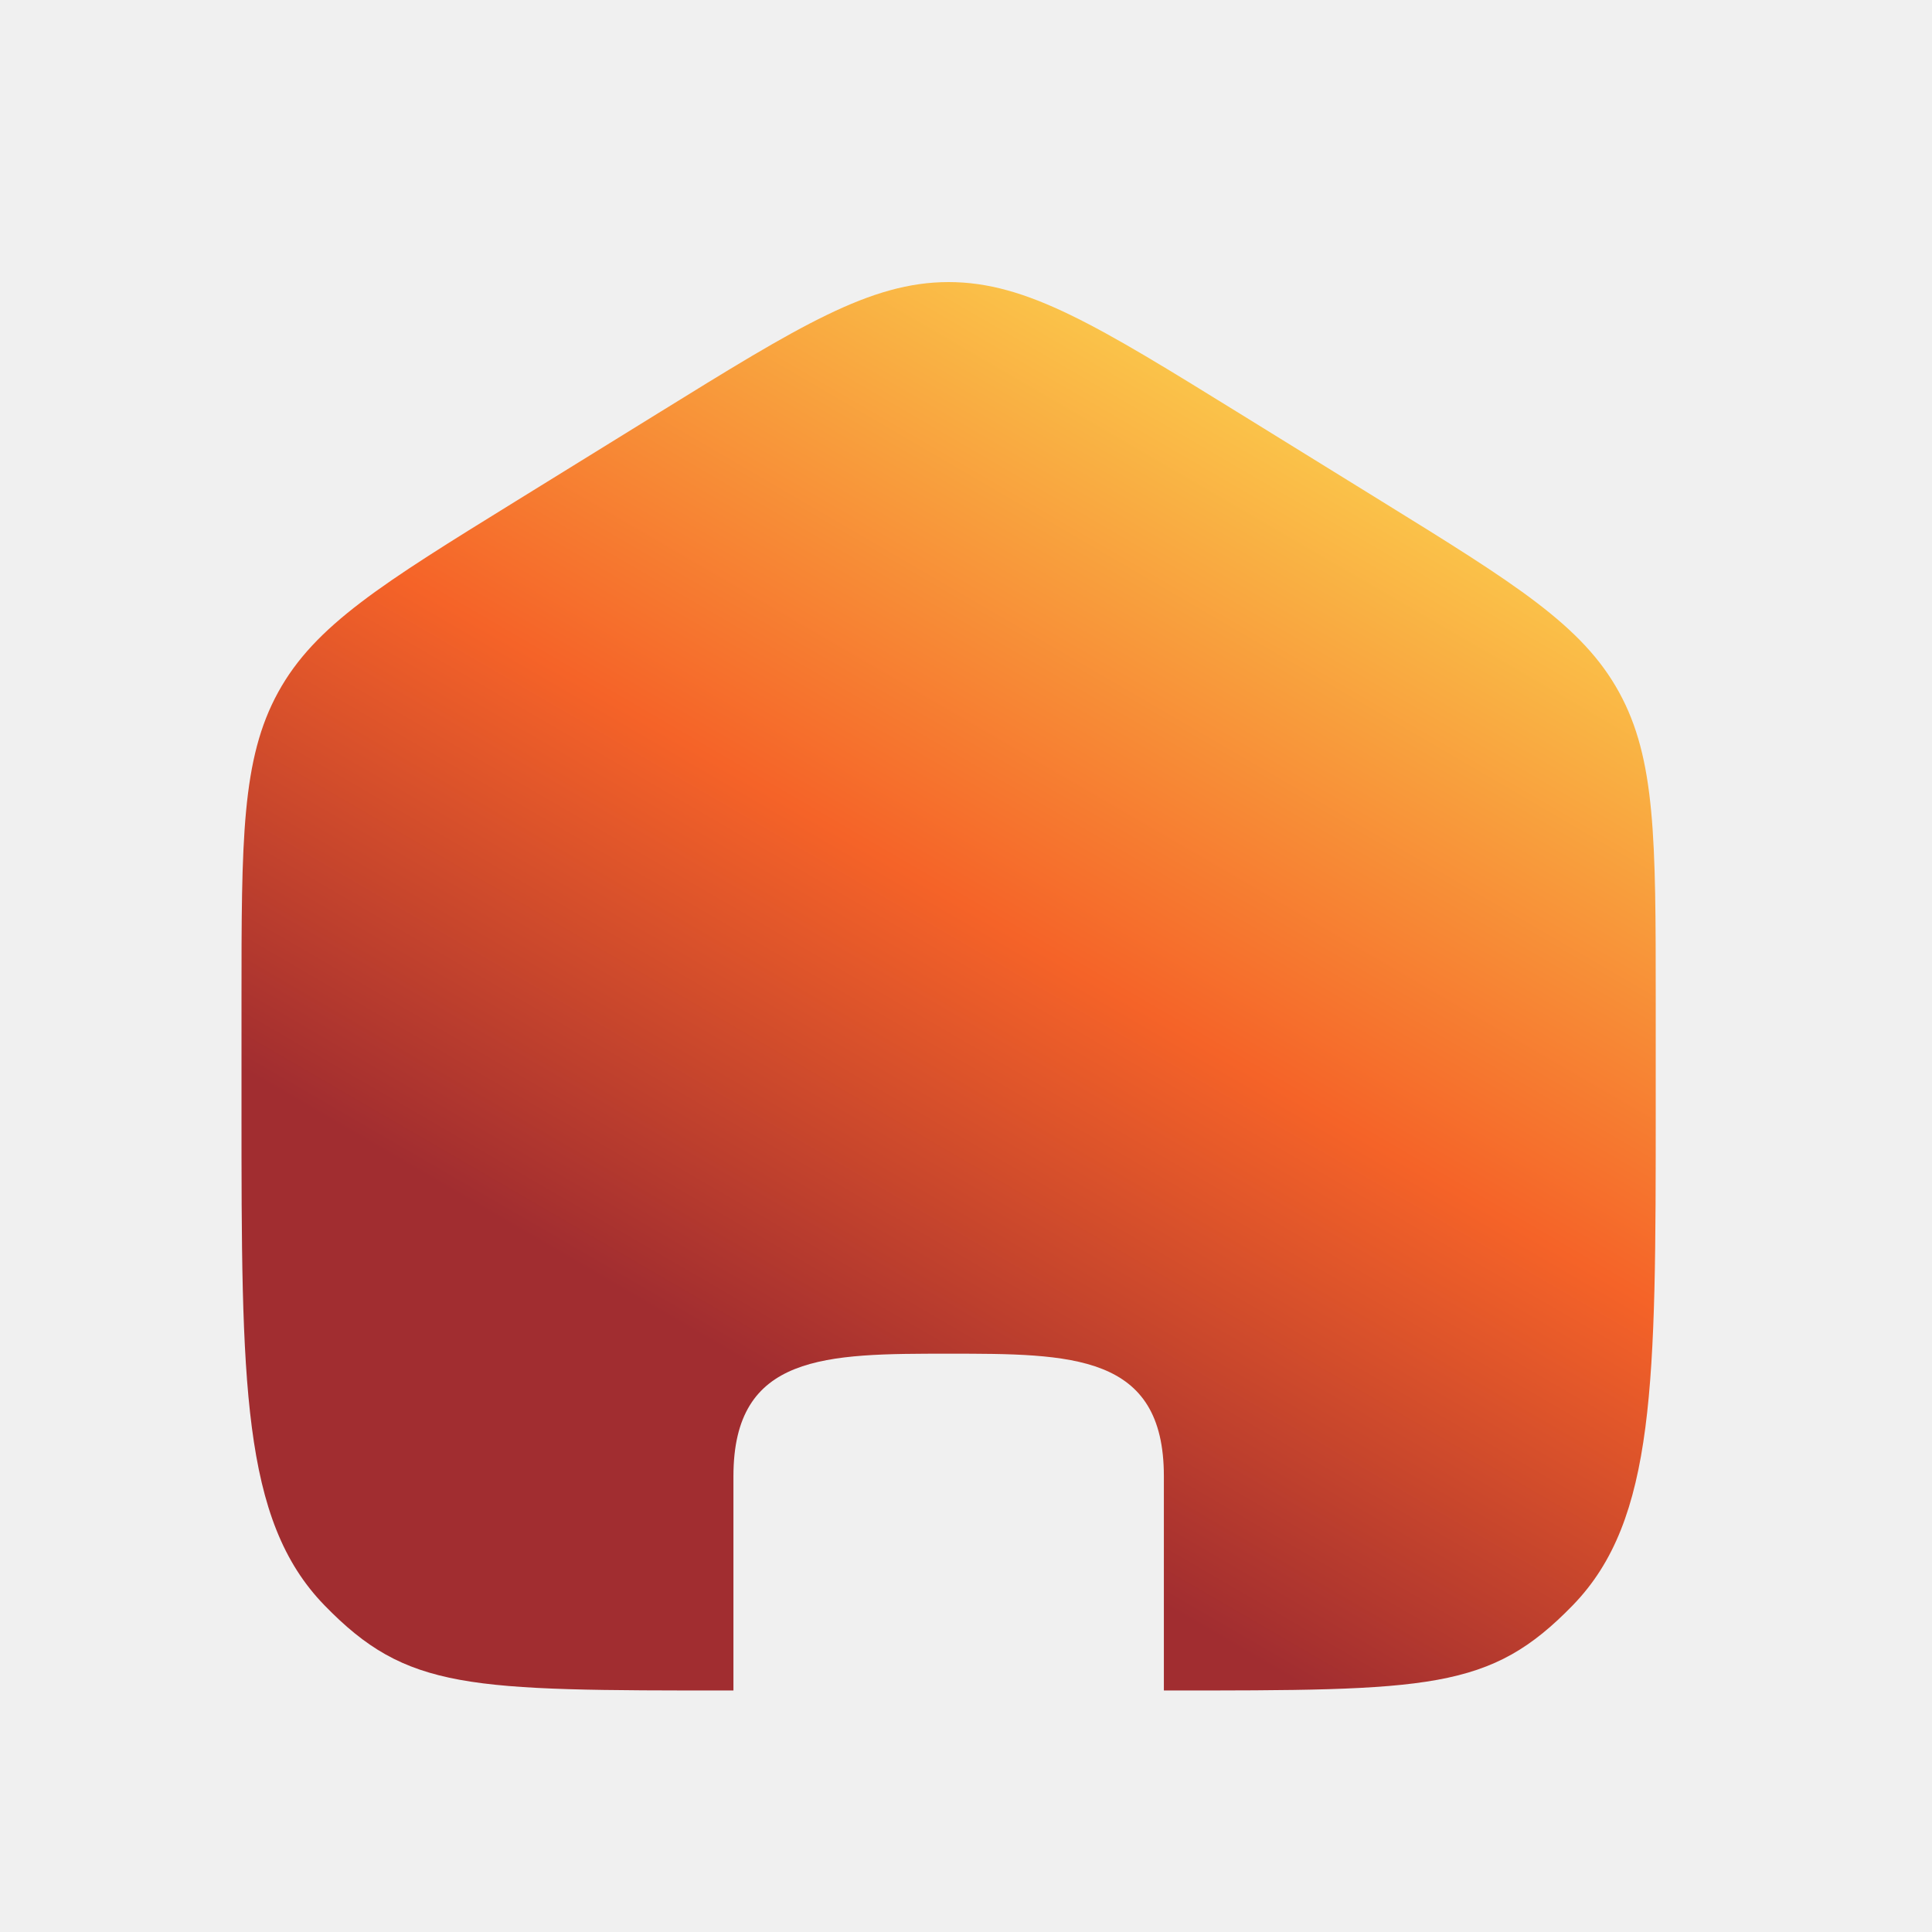
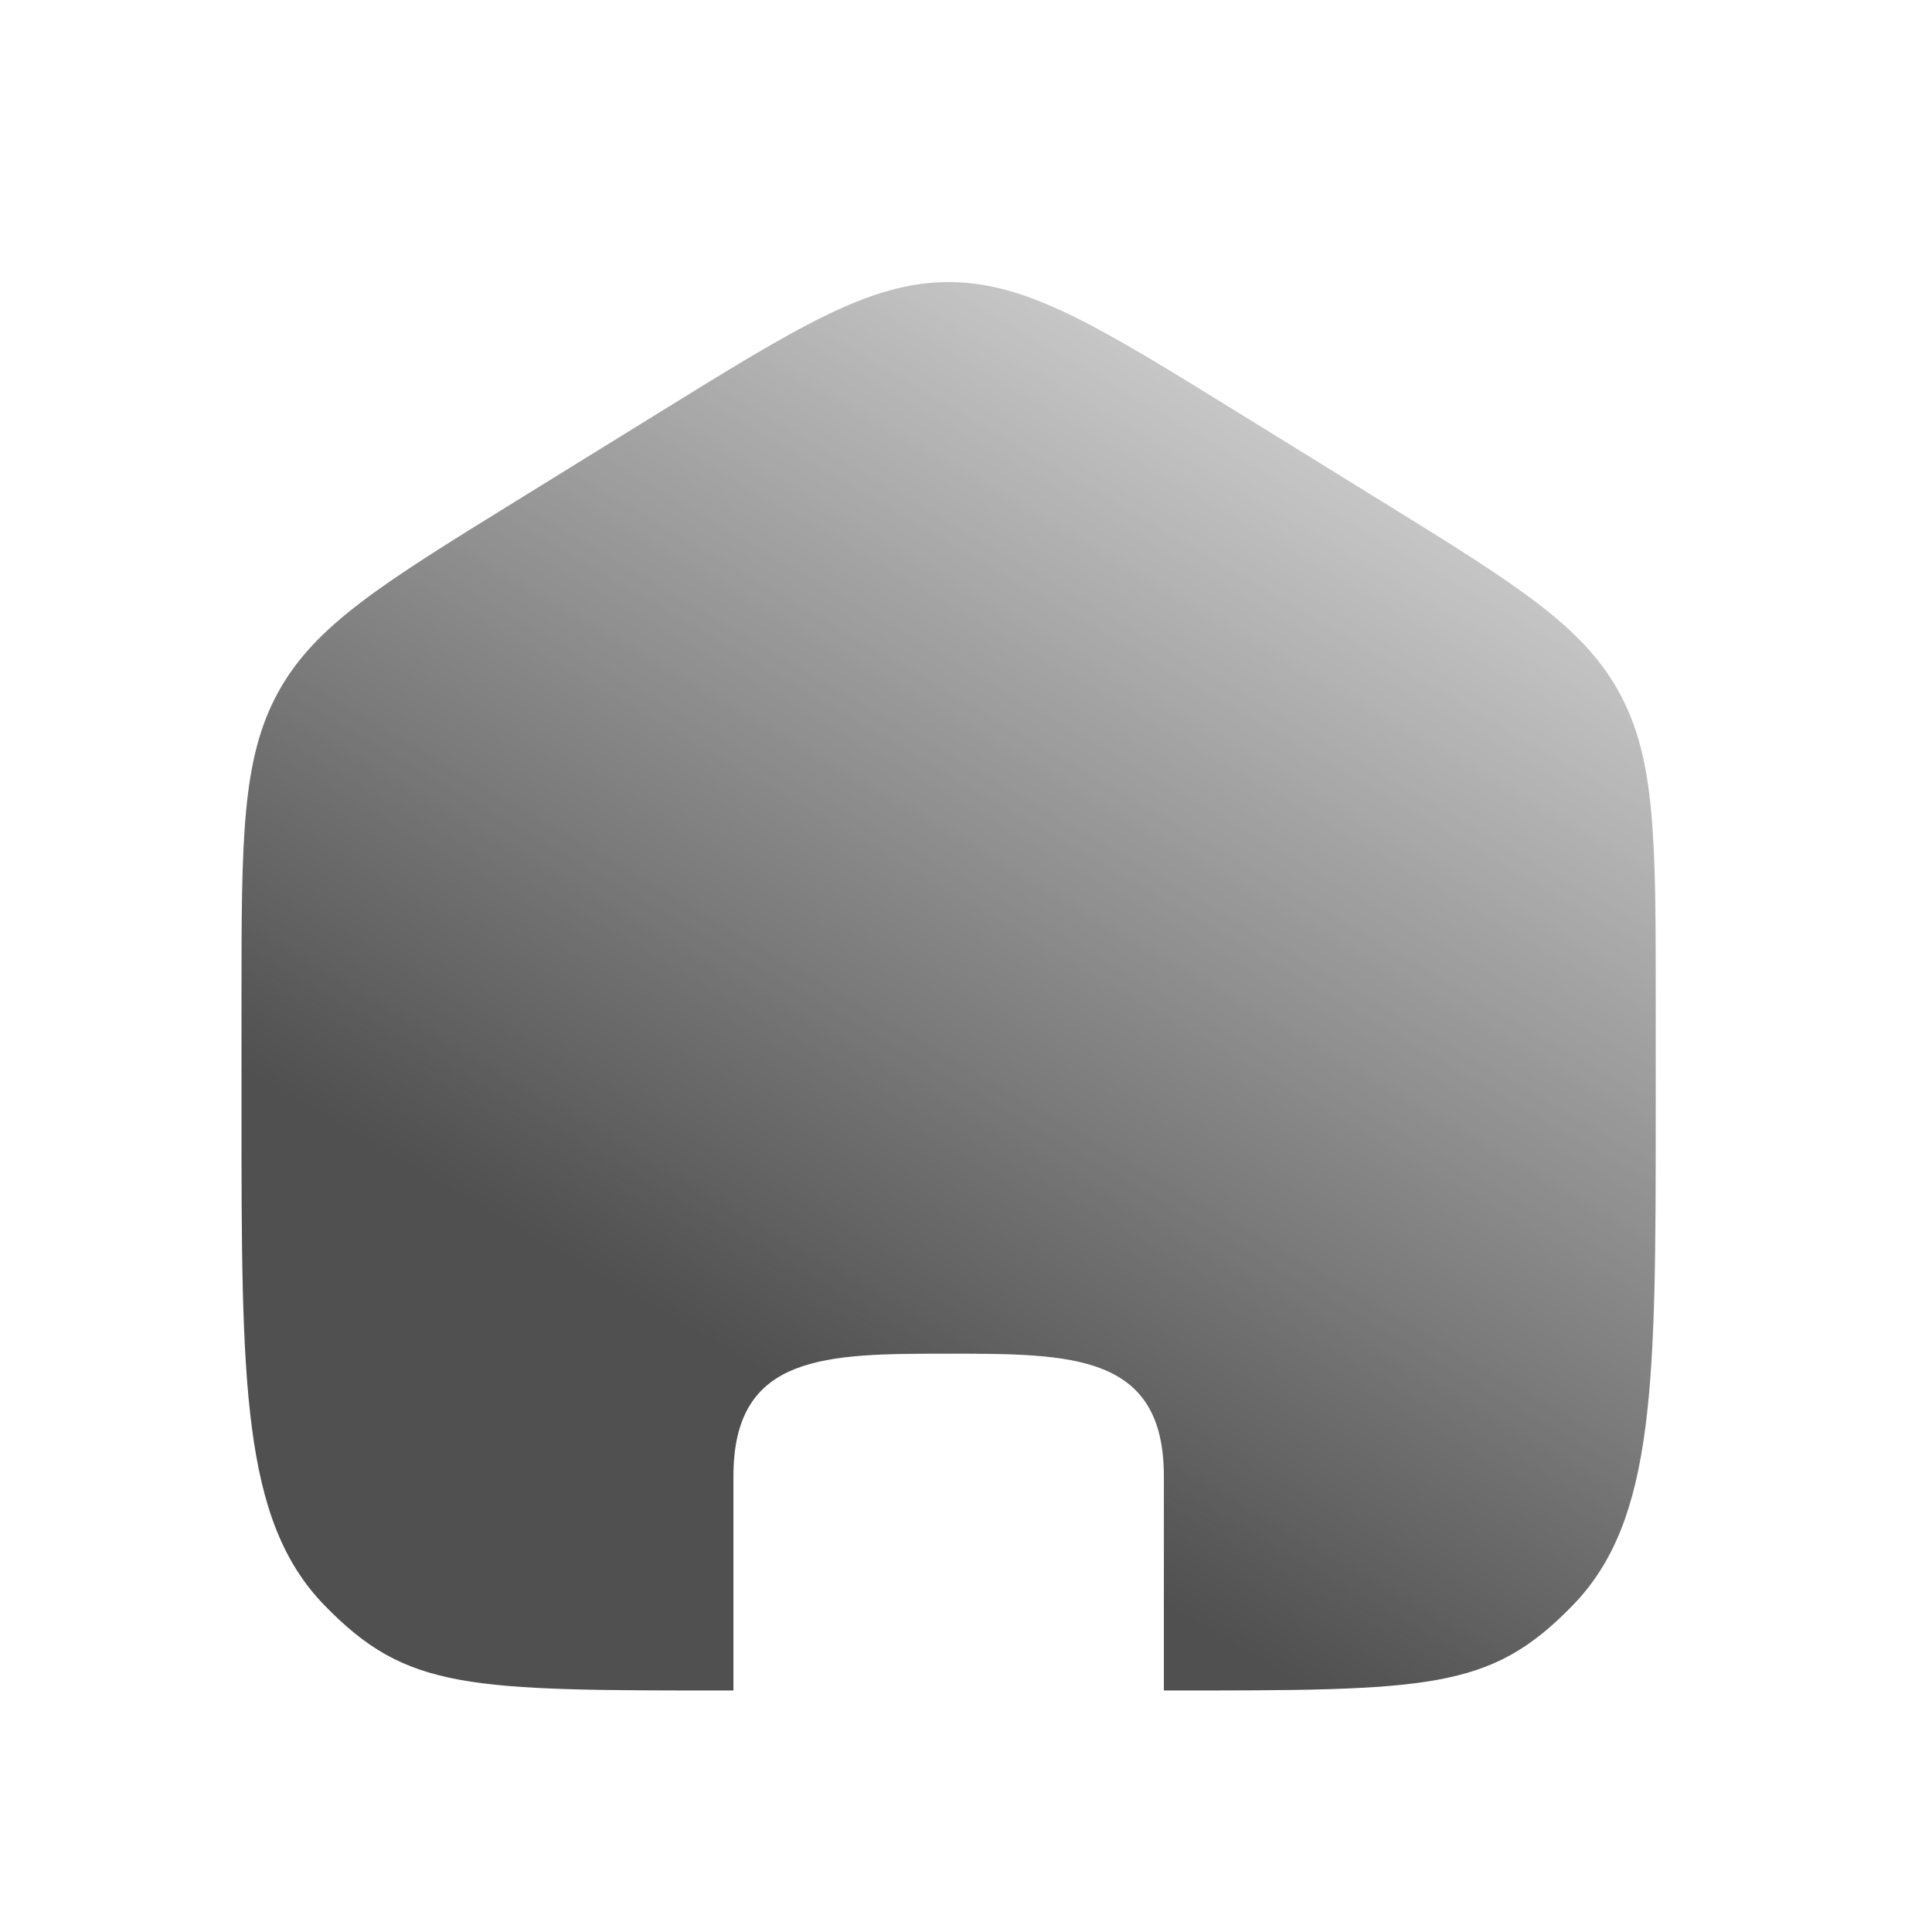
<svg xmlns="http://www.w3.org/2000/svg" width="24" height="24" viewBox="0 0 24 24" fill="none">
-   <path d="M3 12.43C3 10.428 3 9.427 3.456 8.598C3.912 7.768 4.745 7.253 6.412 6.223L8.169 5.137C9.93 4.048 10.811 3.504 11.784 3.504C12.757 3.504 13.638 4.048 15.4 5.137L17.157 6.223C18.823 7.253 19.656 7.768 20.112 8.598C20.568 9.427 20.568 10.428 20.568 12.43V13.761C20.568 17.173 20.568 18.88 19.539 19.94C18.51 21 17.77 21 14.458 21C14.458 21 14.458 19.859 14.458 18.338C14.458 16.816 13.312 16.816 11.784 16.816C10.257 16.816 9.111 16.816 9.111 18.338C9.111 19.859 9.111 21 9.111 21C5.798 21 5.058 21 4.029 19.94C3 18.88 3 17.173 3 13.761V12.43Z" fill="url(#paint0_linear_19_767)" />
+   <rect width="24" height="24" fill="#F5F5F5" />
+   <g clip-path="url(#clip0_23_8480)">
+     <rect width="1440" height="960" transform="translate(-124 -138)" fill="#F9FAFC" />
+     <rect x="-24" y="-24" width="250" height="328" rx="15" fill="white" />
+     <g style="mix-blend-mode:luminosity">
+       <path d="M3 12.43C3 10.428 3 9.427 3.456 8.598C3.912 7.768 4.745 7.253 6.412 6.223L8.169 5.137C9.93 4.048 10.811 3.504 11.784 3.504C12.757 3.504 13.638 4.048 15.4 5.137L17.157 6.223C18.823 7.253 19.656 7.768 20.112 8.598C20.568 9.427 20.568 10.428 20.568 12.43V13.761C20.568 17.173 20.568 18.88 19.539 19.94C18.51 21 17.77 21 14.458 21C14.458 21 14.458 19.859 14.458 18.338C14.458 16.816 13.312 16.816 11.784 16.816C10.257 16.816 9.111 16.816 9.111 18.338C9.111 19.859 9.111 21 9.111 21C5.798 21 5.058 21 4.029 19.94C3 18.88 3 17.173 3 13.761V12.43Z" fill="url(#paint0_linear_23_8480)" />
+     </g>
+   </g>
  <defs>
-     <linearGradient id="paint0_linear_19_767" x1="15.397" y1="3.995" x2="8.228" y2="16.333" gradientUnits="userSpaceOnUse">
+     <linearGradient id="paint0_linear_23_8480" x1="15.397" y1="3.995" x2="8.228" y2="16.333" gradientUnits="userSpaceOnUse">
      <stop stop-color="#FBD04E" />
      <stop offset="0.56" stop-color="#F56328" />
      <stop offset="1" stop-color="#A12D30" />
    </linearGradient>
+     <clipPath id="clip0_23_8480">
+       <rect width="1440" height="960" fill="white" transform="translate(-124 -138)" />
+     </clipPath>
  </defs>
</svg>
